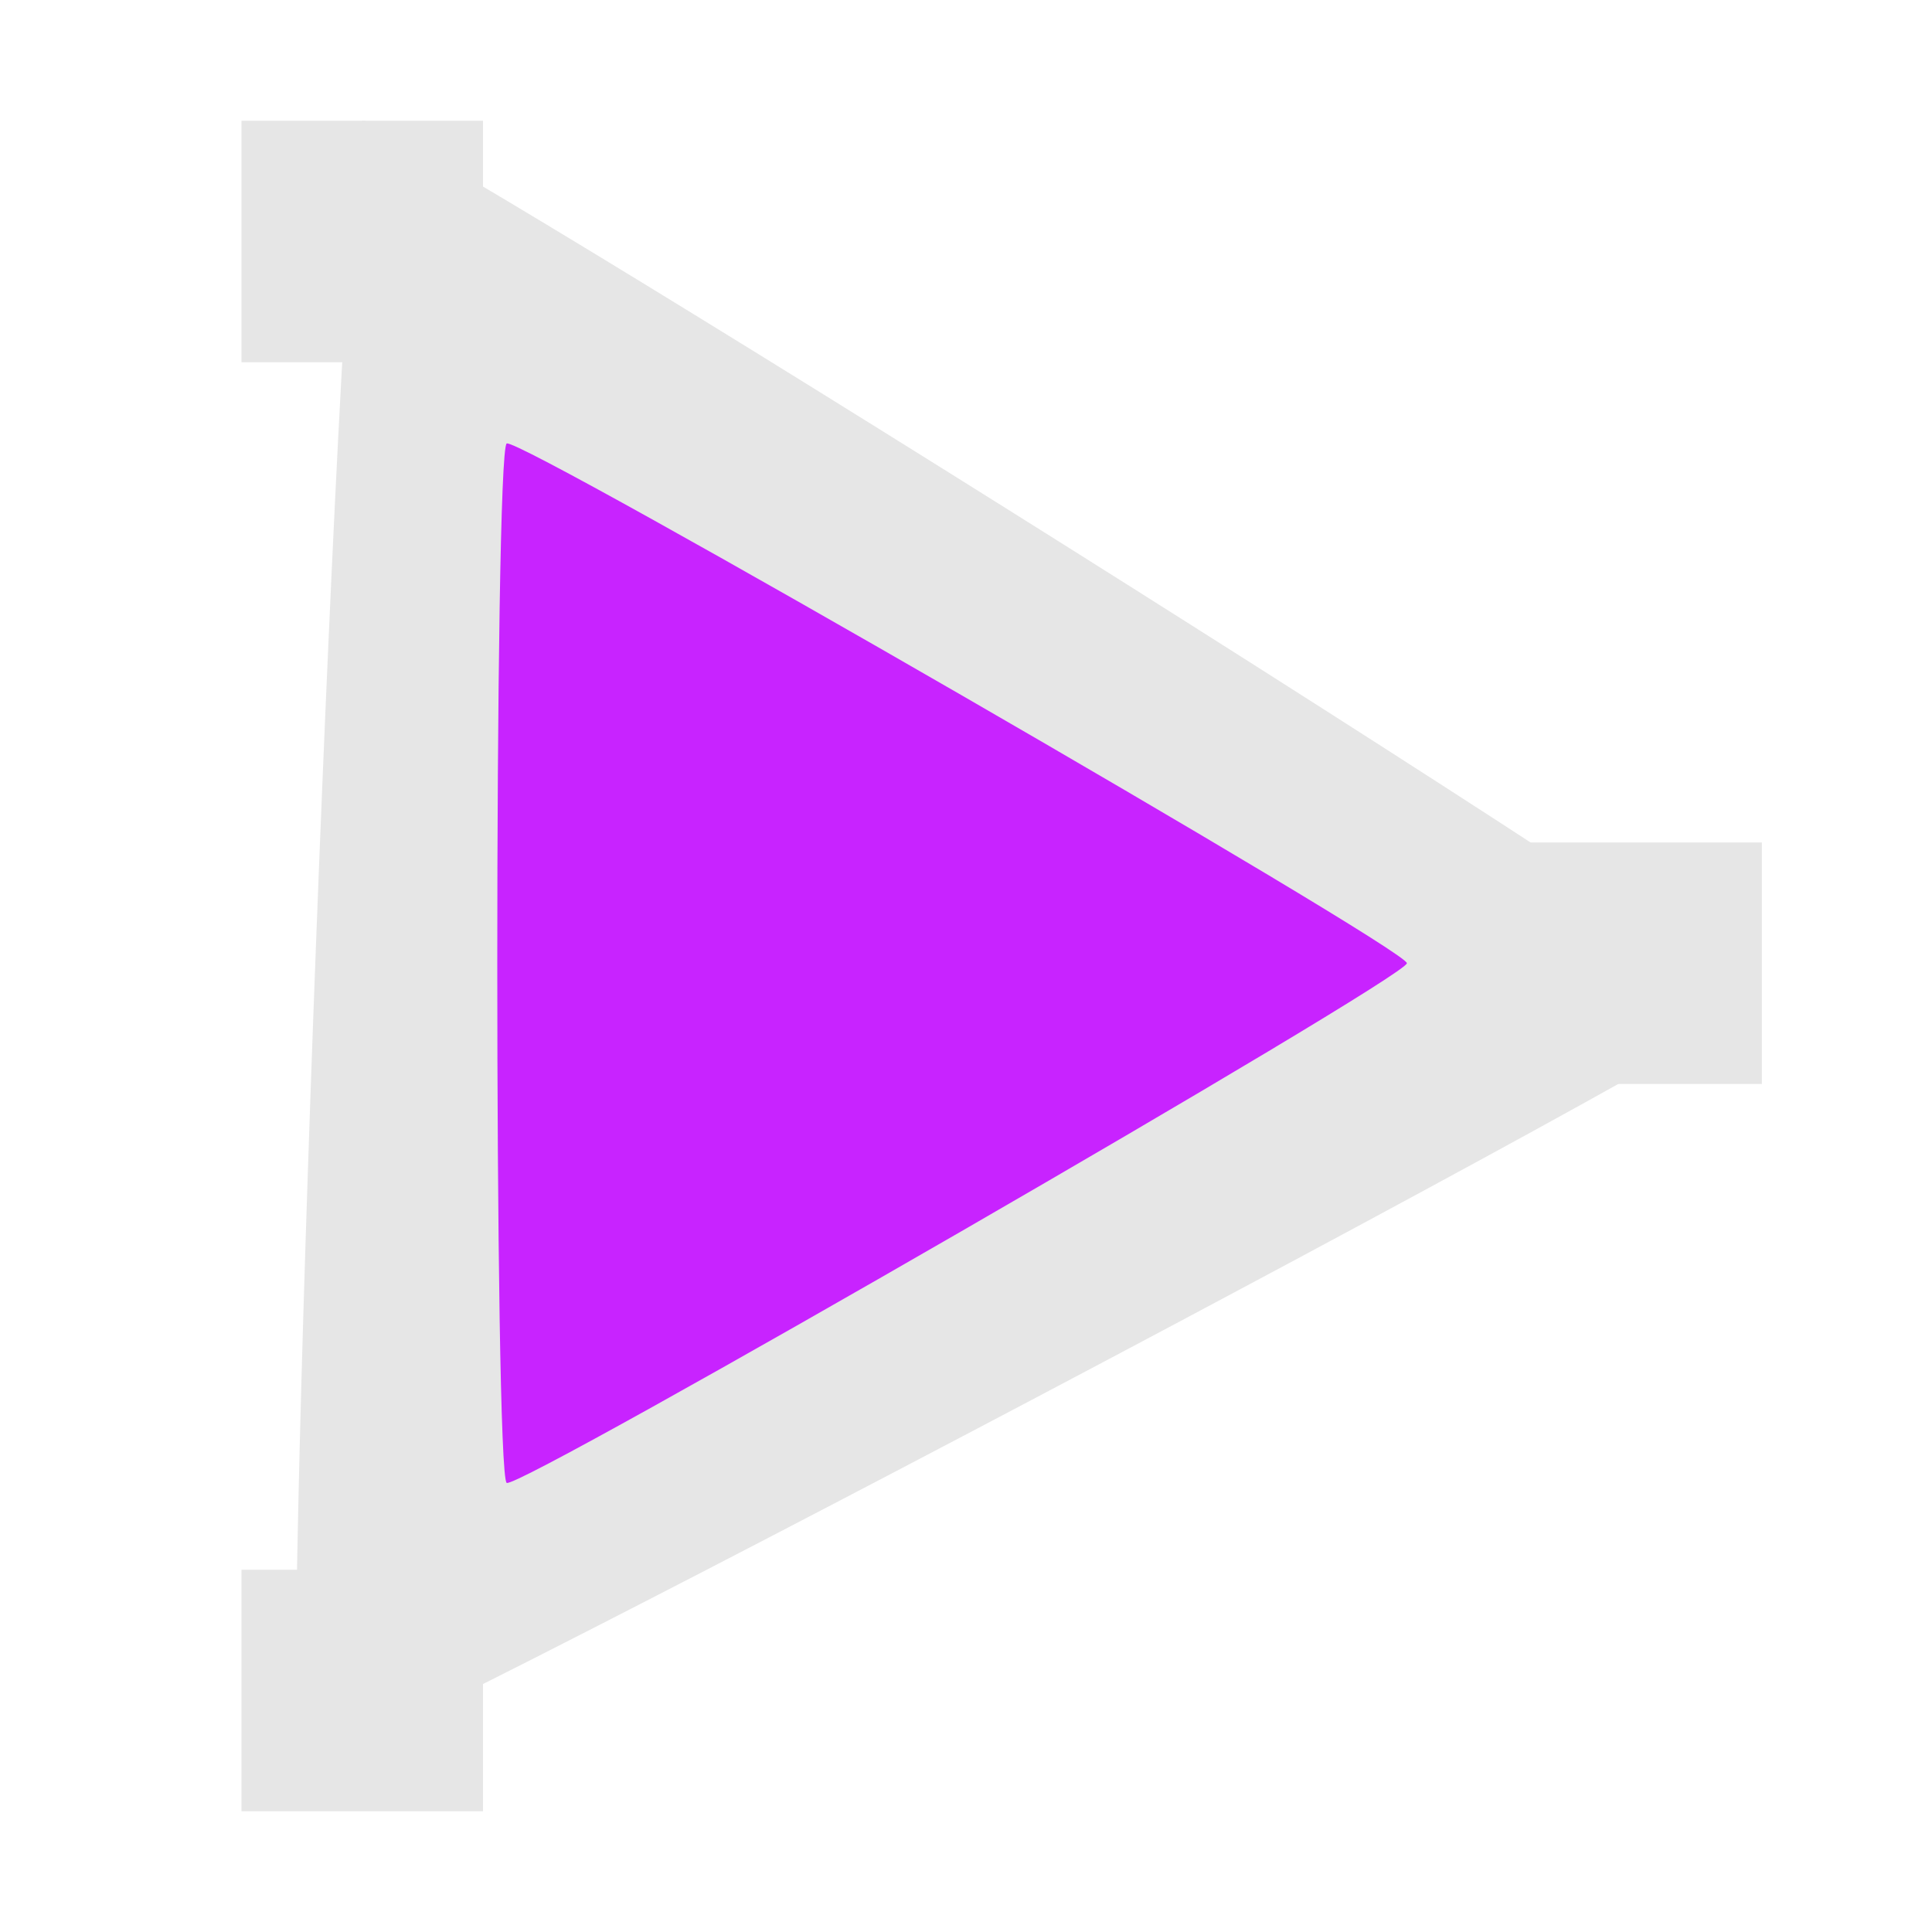
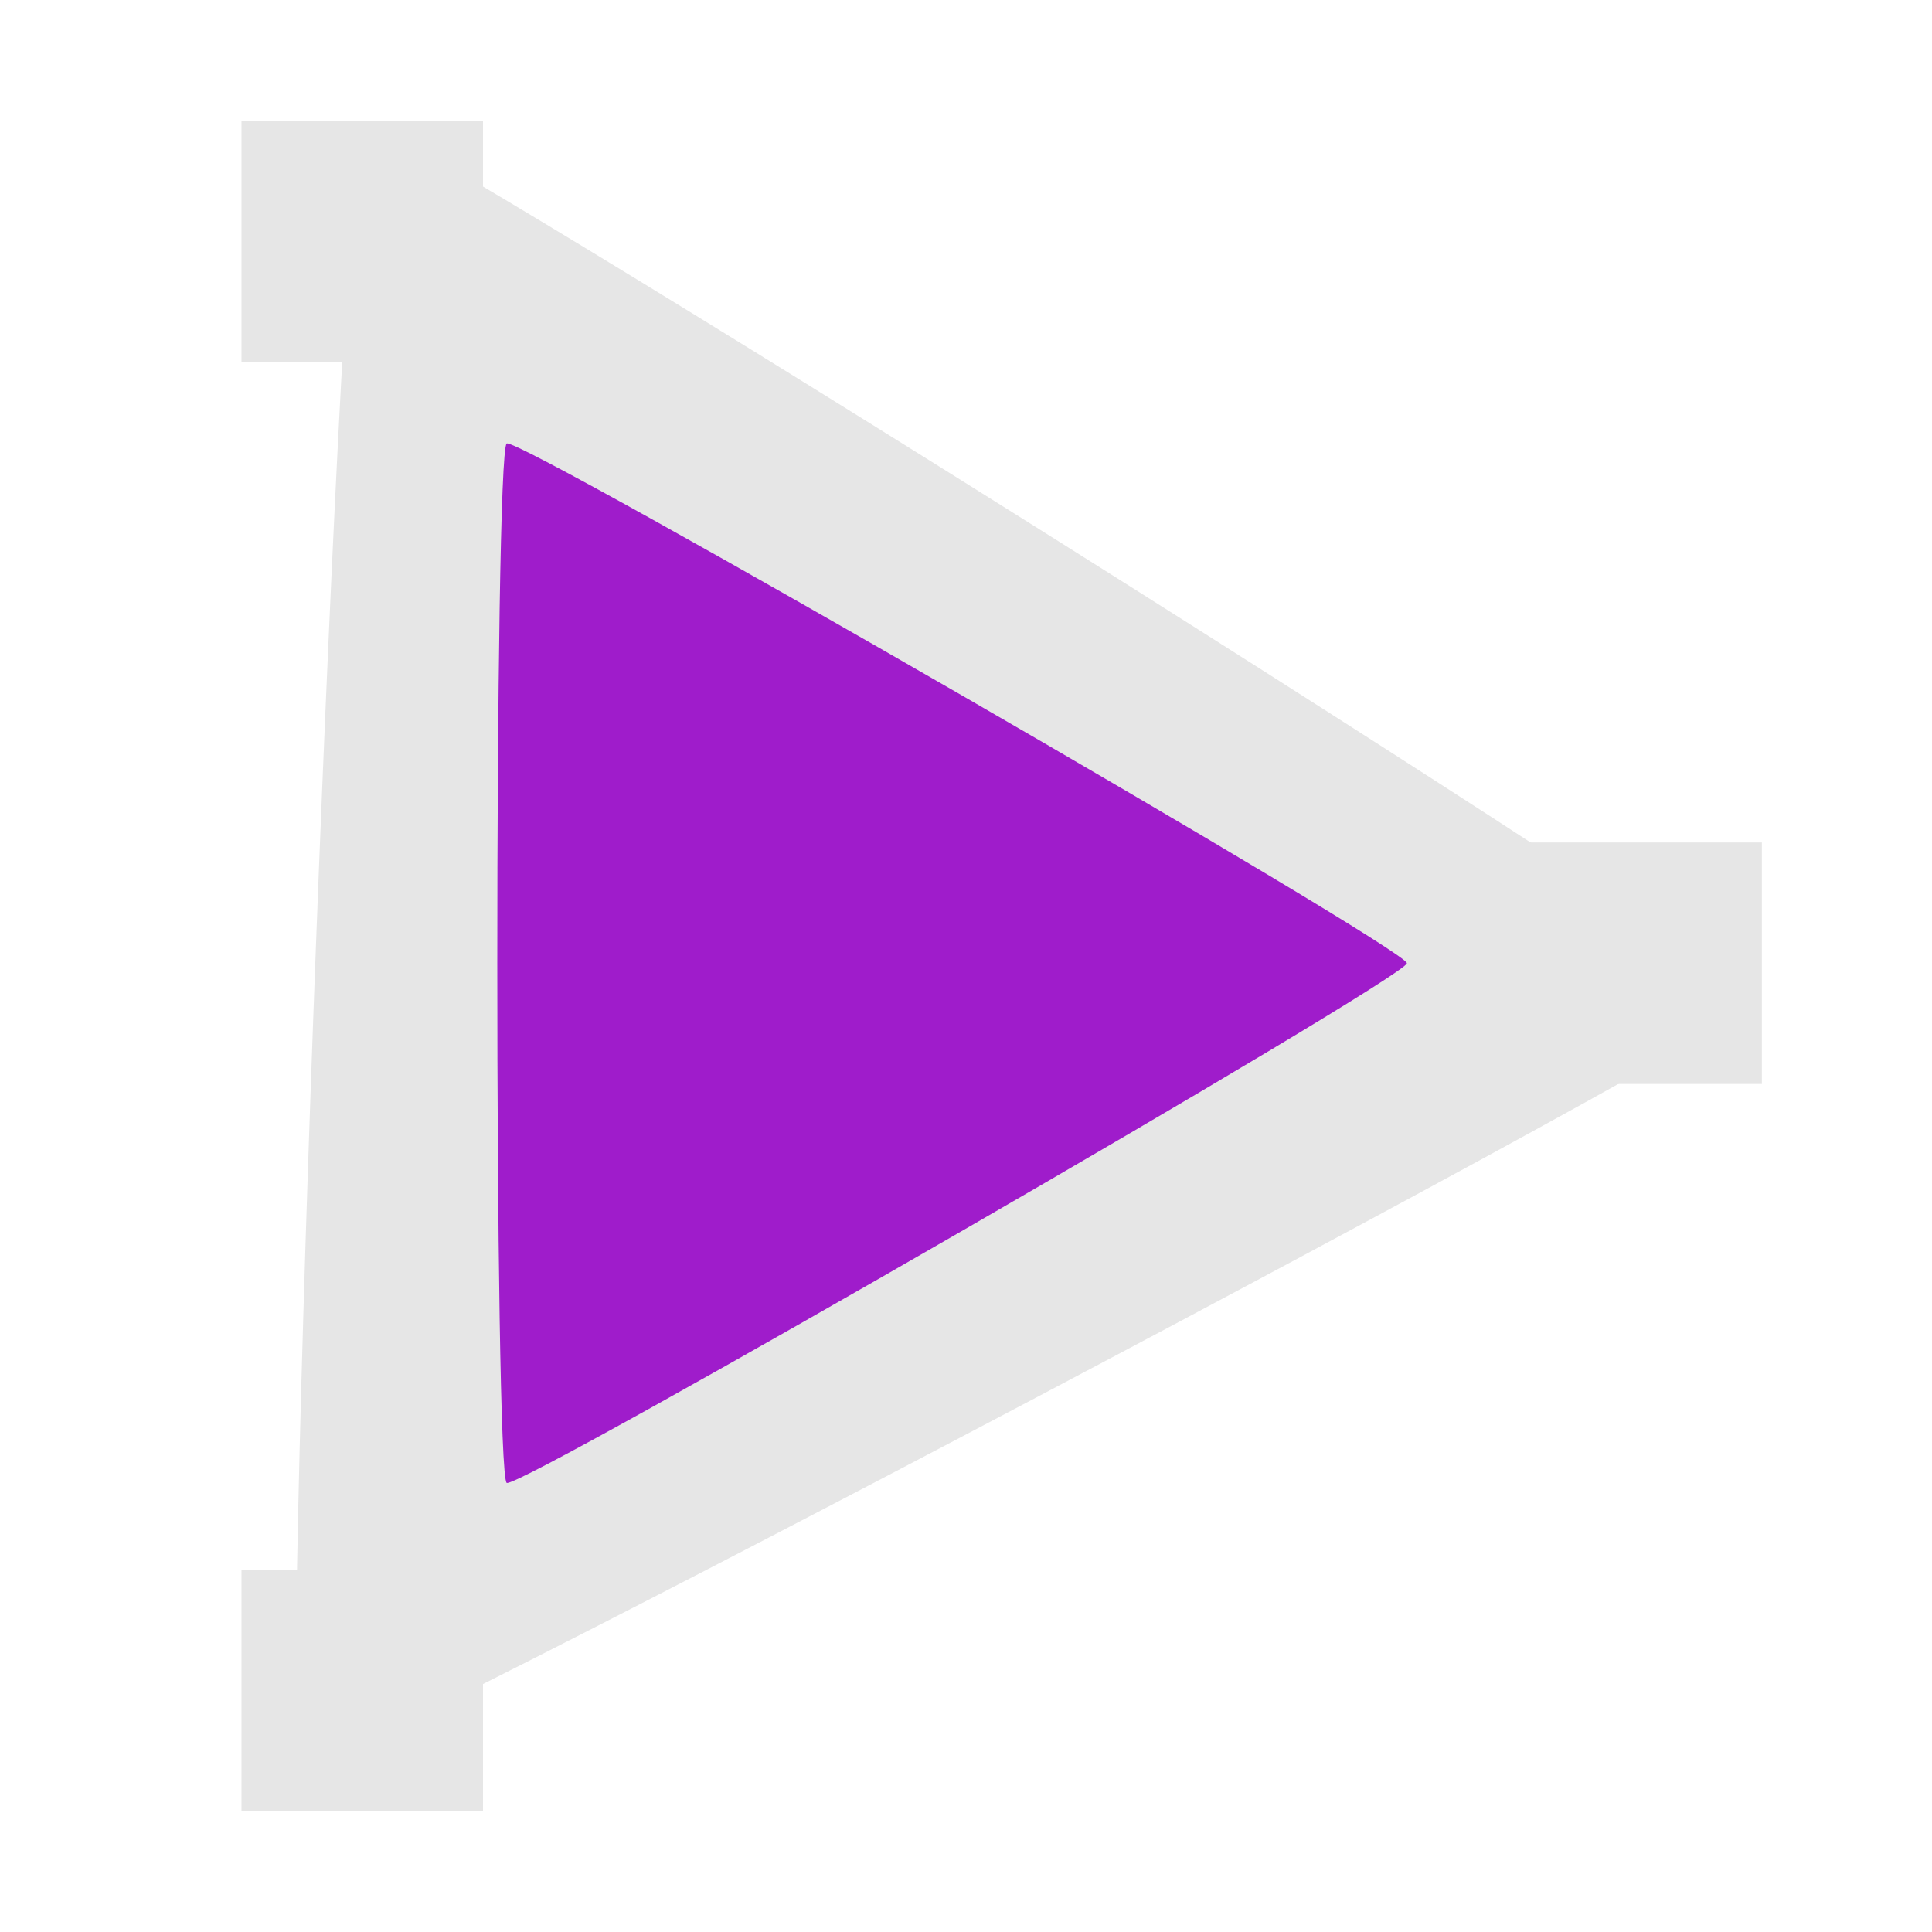
<svg xmlns="http://www.w3.org/2000/svg" version="1.1" id="レイヤー_1" x="0px" y="0px" width="16px" height="16px" viewBox="0 0 16 16" enable-background="new 0 0 16 16" xml:space="preserve">
  <defs id="defs1" />
  <rect style="display:inline;fill:#e6e6e6;fill-opacity:1;stroke-width:0.674" id="rect1" width="2" height="2" x="2" y="1" />
  <rect style="display:inline;fill:#e6e6e6;fill-opacity:1;stroke-width:0.667" id="rect2" width="2" height="2" x="2" y="13" />
  <rect style="display:inline;fill:#e6e6e6;fill-opacity:1;stroke-width:0.667" id="rect3" width="2" height="2" x="12.591" y="6.977" ry="0" />
  <path style="fill:#e6e6e6;fill-opacity:1" id="path35" d="M 6.395,0.138 C 6.563,0.05 17.967,7.226 17.959,7.415 17.952,7.605 6.036,13.893 5.875,13.792 5.714,13.691 6.227,0.227 6.395,0.138 Z" transform="translate(-3.394718,0.8617864)" />
-   <path style="fill:#c823ff;fill-opacity:1" id="path1" d="m 7.591,2.811 c 0.104,-0.06 7.455,4.184 7.455,4.304 0,0.12 -7.351,4.364 -7.455,4.304 -0.104,-0.06 -0.104,-8.548 0,-8.608 z" transform="translate(-3.394718,0.8617864)" />
+   <path style="fill:#9f1ccb;fill-opacity:1" id="path1" d="m 7.591,2.811 c 0.104,-0.06 7.455,4.184 7.455,4.304 0,0.12 -7.351,4.364 -7.455,4.304 -0.104,-0.06 -0.104,-8.548 0,-8.608 z" transform="translate(-3.394718,0.8617864)" />
</svg>
